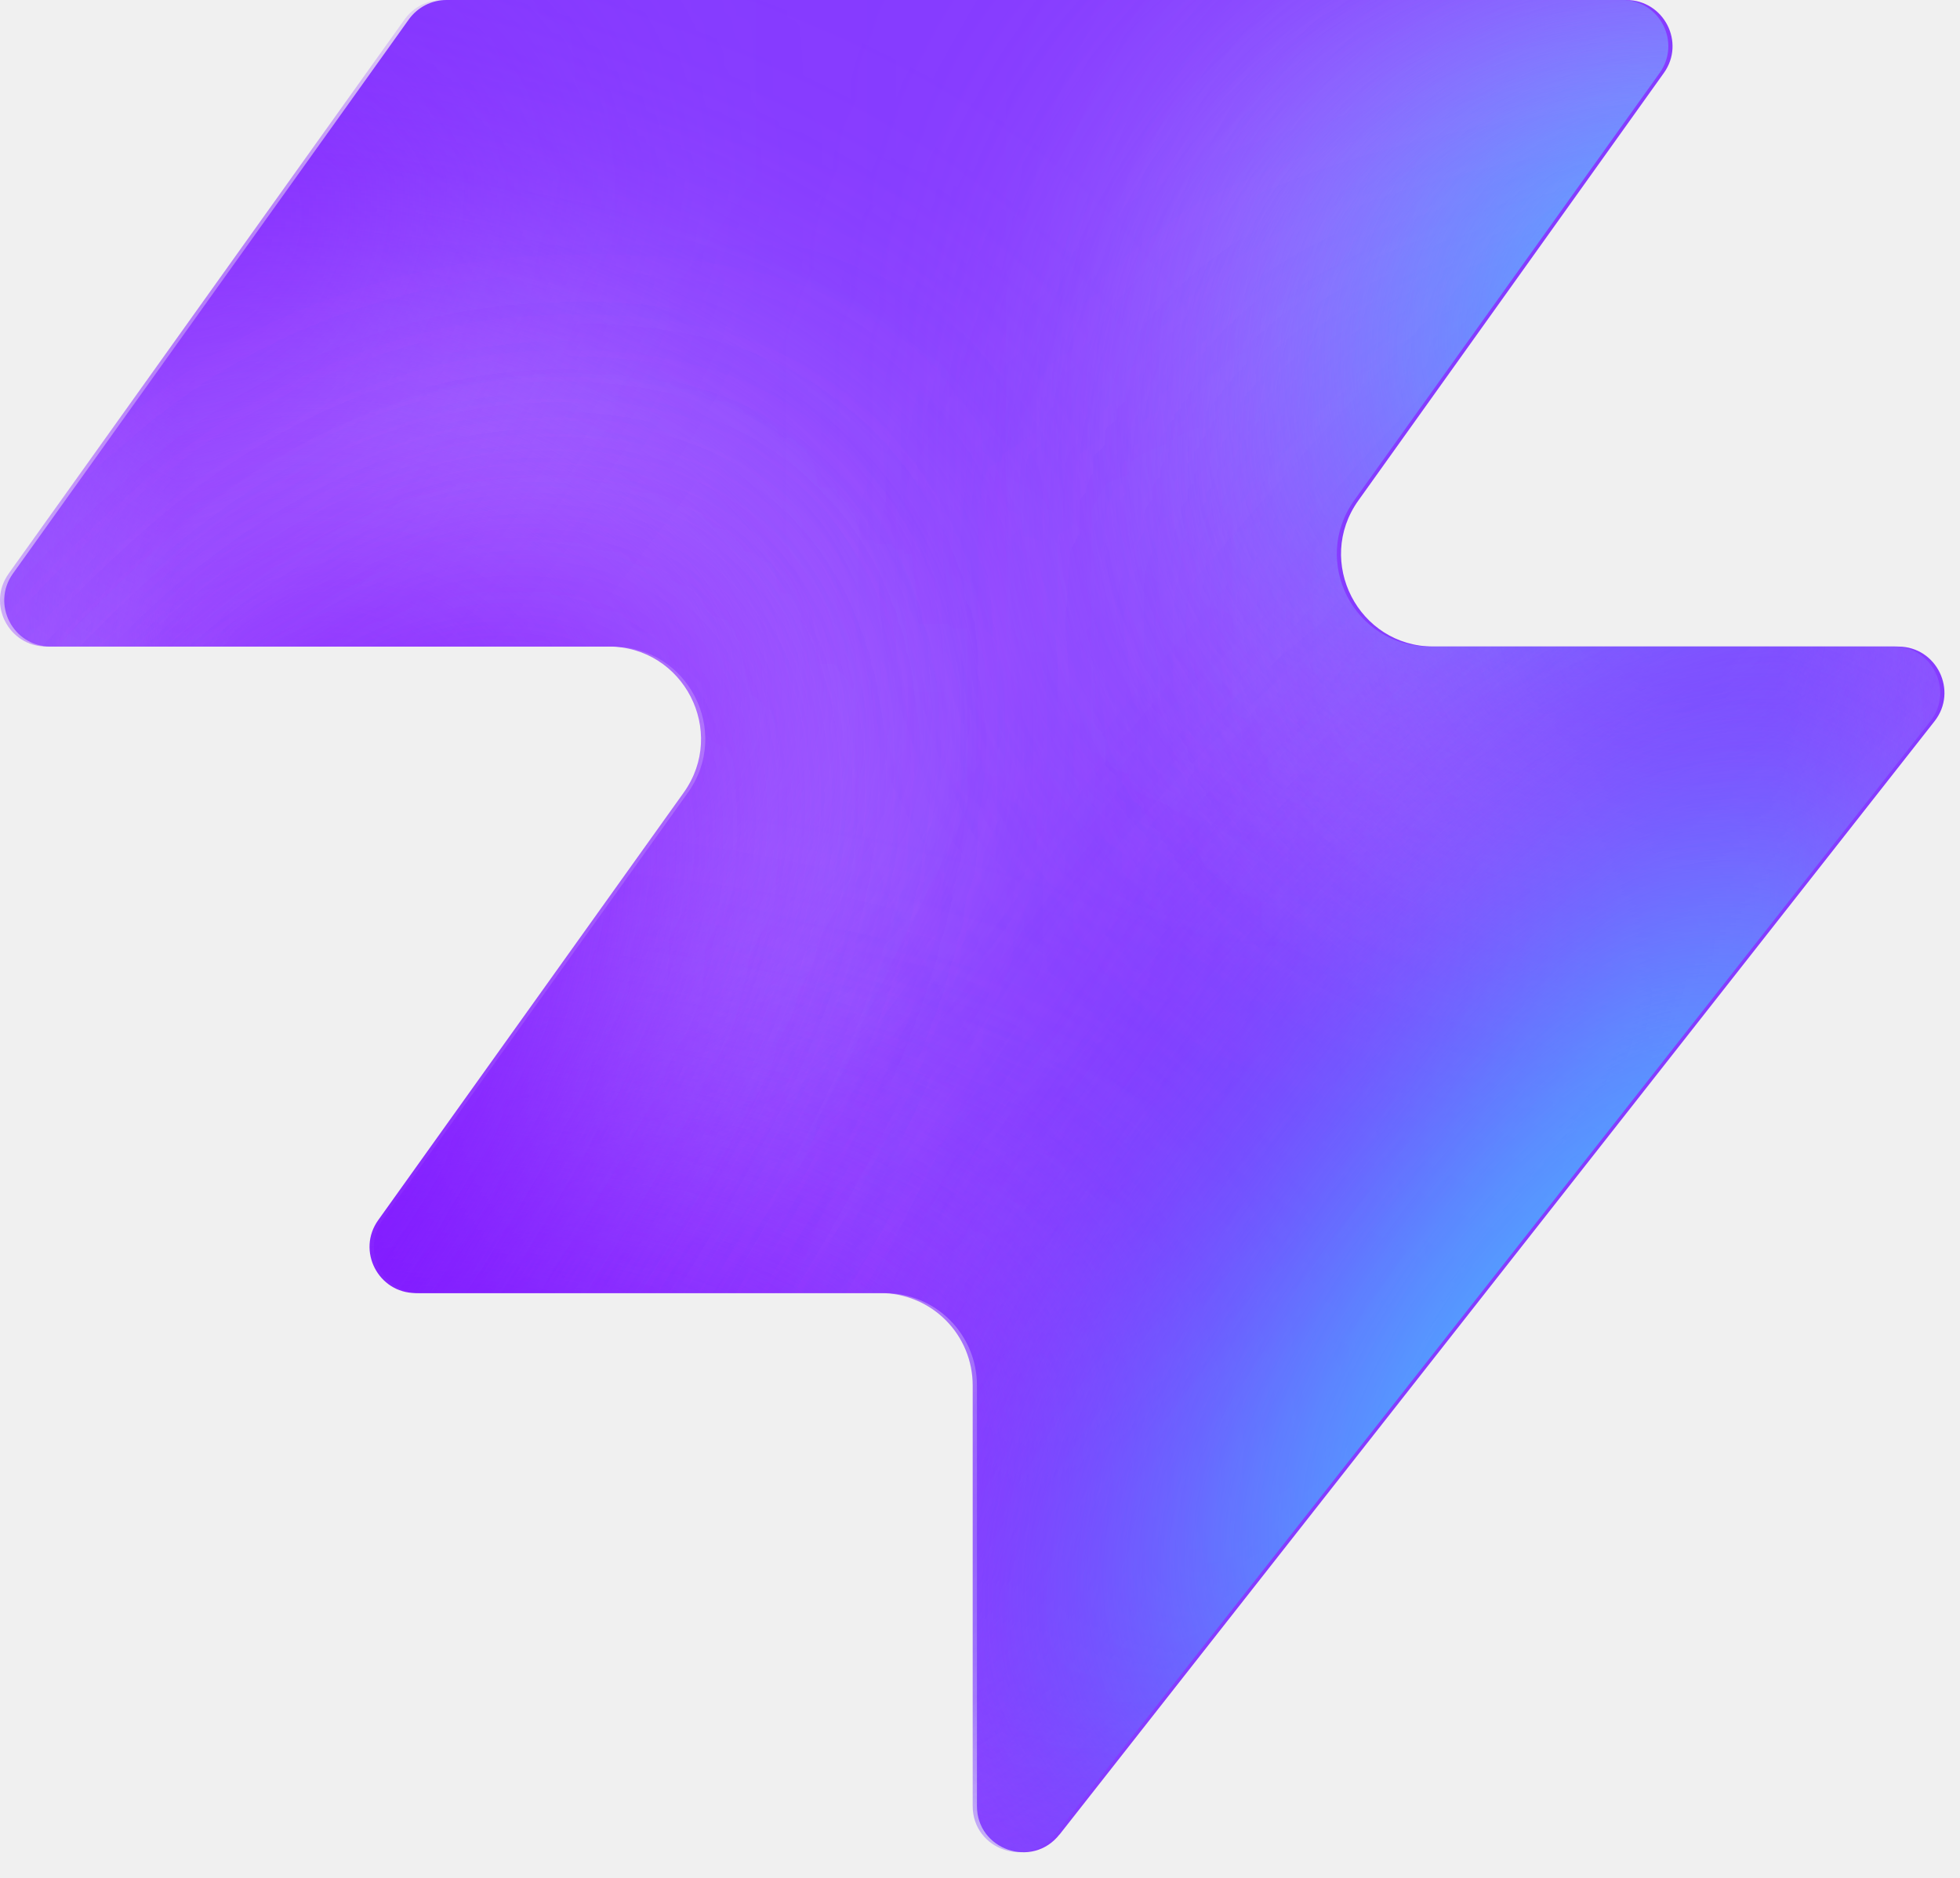
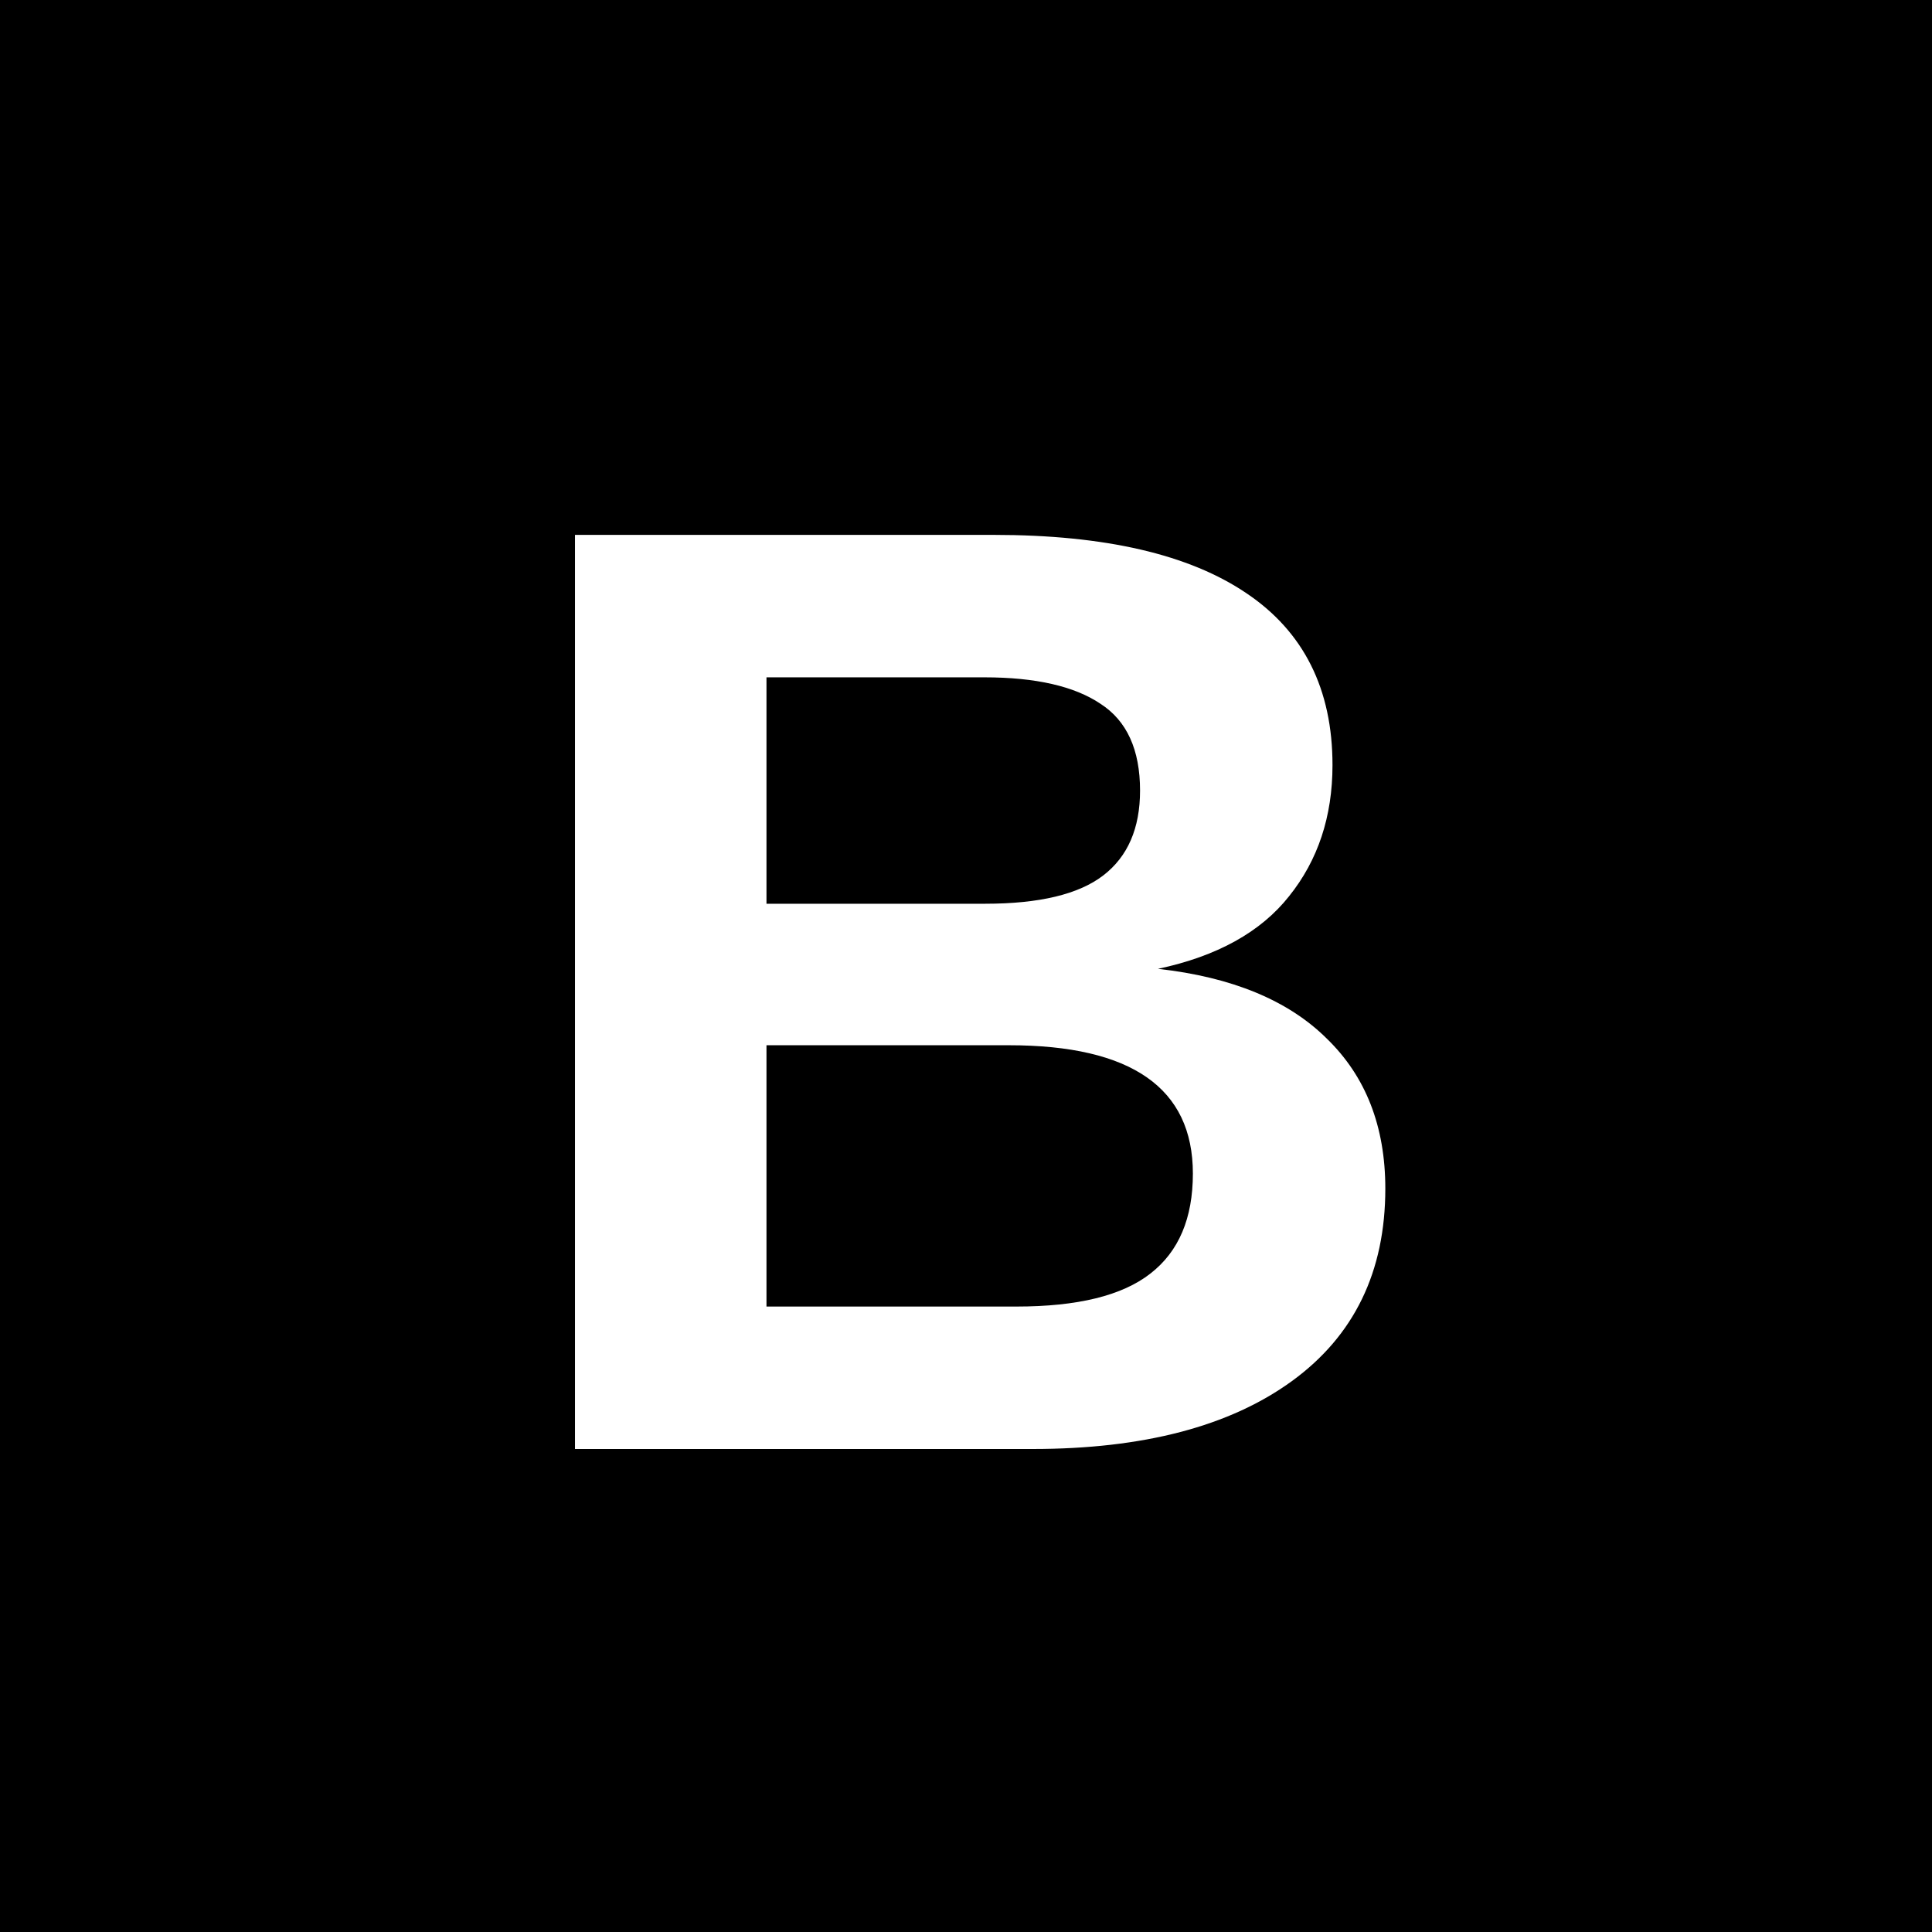
- <svg xmlns="http://www.w3.org/2000/svg" width="48" height="46" fill="none" viewBox="0 0 48 46">
-   <path fill="#863bff" d="M25.946 44.938c-.664.845-2.021.375-2.021-.698V33.937a2.26 2.26 0 0 0-2.262-2.262H10.287c-.92 0-1.456-1.04-.92-1.788l7.48-10.471c1.07-1.497 0-3.578-1.842-3.578H1.237c-.92 0-1.456-1.04-.92-1.788L10.013.474c.214-.297.556-.474.92-.474h28.894c.92 0 1.456 1.04.92 1.788l-7.48 10.471c-1.07 1.498 0 3.579 1.842 3.579h11.377c.943 0 1.473 1.088.89 1.83L25.947 44.94z" style="fill:#863bff;fill:color(display-p3 .525 .23 1);fill-opacity:1" />
-   <mask id="a" width="48" height="46" x="0" y="0" maskUnits="userSpaceOnUse" style="mask-type:alpha">
-     <path fill="#000" d="M25.842 44.938c-.664.844-2.021.375-2.021-.698V33.937a2.26 2.26 0 0 0-2.262-2.262H10.183c-.92 0-1.456-1.04-.92-1.788l7.48-10.471c1.07-1.498 0-3.579-1.842-3.579H1.133c-.92 0-1.456-1.04-.92-1.787L9.91.473c.214-.297.556-.474.92-.474h28.894c.92 0 1.456 1.04.92 1.788l-7.48 10.471c-1.07 1.498 0 3.578 1.842 3.578h11.377c.943 0 1.473 1.088.89 1.832L25.843 44.94z" style="fill:#000;fill-opacity:1" />
-   </mask>
-   <g mask="url(#a)">
-     <g filter="url(#b)">
-       <ellipse cx="5.508" cy="14.704" fill="#ede6ff" rx="5.508" ry="14.704" style="fill:#ede6ff;fill:color(display-p3 .927 .903 1);fill-opacity:1" transform="matrix(.00324 1 1 -.00324 -4.47 31.516)" />
-     </g>
-     <g filter="url(#c)">
-       <ellipse cx="10.399" cy="29.851" fill="#ede6ff" rx="10.399" ry="29.851" style="fill:#ede6ff;fill:color(display-p3 .927 .903 1);fill-opacity:1" transform="matrix(.00324 1 1 -.00324 -39.328 7.883)" />
-     </g>
-     <g filter="url(#d)">
-       <ellipse cx="5.508" cy="30.487" fill="#7e14ff" rx="5.508" ry="30.487" style="fill:#7e14ff;fill:color(display-p3 .492 .077 1);fill-opacity:1" transform="rotate(89.814 -25.913 -14.639)scale(1 -1)" />
-     </g>
-     <g filter="url(#e)">
-       <ellipse cx="5.508" cy="30.599" fill="#7e14ff" rx="5.508" ry="30.599" style="fill:#7e14ff;fill:color(display-p3 .492 .077 1);fill-opacity:1" transform="rotate(89.814 -32.644 -3.334)scale(1 -1)" />
-     </g>
-     <g filter="url(#f)">
-       <ellipse cx="5.508" cy="30.599" fill="#7e14ff" rx="5.508" ry="30.599" style="fill:#7e14ff;fill:color(display-p3 .492 .077 1);fill-opacity:1" transform="matrix(.00324 1 1 -.00324 -34.34 30.47)" />
-     </g>
-     <g filter="url(#g)">
-       <ellipse cx="14.072" cy="22.078" fill="#ede6ff" rx="14.072" ry="22.078" style="fill:#ede6ff;fill:color(display-p3 .927 .903 1);fill-opacity:1" transform="rotate(93.35 24.506 48.493)scale(-1 1)" />
-     </g>
-     <g filter="url(#h)">
-       <ellipse cx="3.47" cy="21.501" fill="#7e14ff" rx="3.47" ry="21.501" style="fill:#7e14ff;fill:color(display-p3 .492 .077 1);fill-opacity:1" transform="rotate(89.009 28.708 47.59)scale(-1 1)" />
-     </g>
-     <g filter="url(#i)">
-       <ellipse cx="3.47" cy="21.501" fill="#7e14ff" rx="3.47" ry="21.501" style="fill:#7e14ff;fill:color(display-p3 .492 .077 1);fill-opacity:1" transform="rotate(89.009 28.708 47.59)scale(-1 1)" />
-     </g>
-     <g filter="url(#j)">
-       <ellipse cx=".387" cy="8.972" fill="#7e14ff" rx="4.407" ry="29.108" style="fill:#7e14ff;fill:color(display-p3 .492 .077 1);fill-opacity:1" transform="rotate(39.51 .387 8.972)" />
-     </g>
-     <g filter="url(#k)">
-       <ellipse cx="47.523" cy="-6.092" fill="#7e14ff" rx="4.407" ry="29.108" style="fill:#7e14ff;fill:color(display-p3 .492 .077 1);fill-opacity:1" transform="rotate(37.892 47.523 -6.092)" />
-     </g>
-     <g filter="url(#l)">
-       <ellipse cx="41.412" cy="6.333" fill="#47bfff" rx="5.971" ry="9.665" style="fill:#47bfff;fill:color(display-p3 .28 .748 1);fill-opacity:1" transform="rotate(37.892 41.412 6.333)" />
-     </g>
-     <g filter="url(#m)">
-       <ellipse cx="-1.879" cy="38.332" fill="#7e14ff" rx="4.407" ry="29.108" style="fill:#7e14ff;fill:color(display-p3 .492 .077 1);fill-opacity:1" transform="rotate(37.892 -1.88 38.332)" />
-     </g>
-     <g filter="url(#n)">
-       <ellipse cx="-1.879" cy="38.332" fill="#7e14ff" rx="4.407" ry="29.108" style="fill:#7e14ff;fill:color(display-p3 .492 .077 1);fill-opacity:1" transform="rotate(37.892 -1.88 38.332)" />
-     </g>
-     <g filter="url(#o)">
-       <ellipse cx="35.651" cy="29.907" fill="#7e14ff" rx="4.407" ry="29.108" style="fill:#7e14ff;fill:color(display-p3 .492 .077 1);fill-opacity:1" transform="rotate(37.892 35.651 29.907)" />
-     </g>
-     <g filter="url(#p)">
-       <ellipse cx="38.418" cy="32.4" fill="#47bfff" rx="5.971" ry="15.297" style="fill:#47bfff;fill:color(display-p3 .28 .748 1);fill-opacity:1" transform="rotate(37.892 38.418 32.4)" />
-     </g>
-   </g>
-   <defs>
-     <filter id="b" width="60.045" height="41.654" x="-19.77" y="16.149" color-interpolation-filters="sRGB" filterUnits="userSpaceOnUse">
-       <feFlood flood-opacity="0" result="BackgroundImageFix" />
-       <feBlend in="SourceGraphic" in2="BackgroundImageFix" result="shape" />
-       <feGaussianBlur result="effect1_foregroundBlur_2002_17158" stdDeviation="7.659" />
-     </filter>
-     <filter id="c" width="90.34" height="51.437" x="-54.613" y="-7.533" color-interpolation-filters="sRGB" filterUnits="userSpaceOnUse">
-       <feFlood flood-opacity="0" result="BackgroundImageFix" />
-       <feBlend in="SourceGraphic" in2="BackgroundImageFix" result="shape" />
-       <feGaussianBlur result="effect1_foregroundBlur_2002_17158" stdDeviation="7.659" />
-     </filter>
-     <filter id="d" width="79.355" height="29.4" x="-49.64" y="2.03" color-interpolation-filters="sRGB" filterUnits="userSpaceOnUse">
-       <feFlood flood-opacity="0" result="BackgroundImageFix" />
-       <feBlend in="SourceGraphic" in2="BackgroundImageFix" result="shape" />
-       <feGaussianBlur result="effect1_foregroundBlur_2002_17158" stdDeviation="4.596" />
-     </filter>
-     <filter id="e" width="79.579" height="29.4" x="-45.045" y="20.029" color-interpolation-filters="sRGB" filterUnits="userSpaceOnUse">
-       <feFlood flood-opacity="0" result="BackgroundImageFix" />
-       <feBlend in="SourceGraphic" in2="BackgroundImageFix" result="shape" />
-       <feGaussianBlur result="effect1_foregroundBlur_2002_17158" stdDeviation="4.596" />
-     </filter>
-     <filter id="f" width="79.579" height="29.4" x="-43.513" y="21.178" color-interpolation-filters="sRGB" filterUnits="userSpaceOnUse">
-       <feFlood flood-opacity="0" result="BackgroundImageFix" />
-       <feBlend in="SourceGraphic" in2="BackgroundImageFix" result="shape" />
-       <feGaussianBlur result="effect1_foregroundBlur_2002_17158" stdDeviation="4.596" />
-     </filter>
-     <filter id="g" width="74.749" height="58.852" x="15.756" y="-17.901" color-interpolation-filters="sRGB" filterUnits="userSpaceOnUse">
-       <feFlood flood-opacity="0" result="BackgroundImageFix" />
-       <feBlend in="SourceGraphic" in2="BackgroundImageFix" result="shape" />
-       <feGaussianBlur result="effect1_foregroundBlur_2002_17158" stdDeviation="7.659" />
-     </filter>
-     <filter id="h" width="61.377" height="25.362" x="23.548" y="2.284" color-interpolation-filters="sRGB" filterUnits="userSpaceOnUse">
-       <feFlood flood-opacity="0" result="BackgroundImageFix" />
-       <feBlend in="SourceGraphic" in2="BackgroundImageFix" result="shape" />
-       <feGaussianBlur result="effect1_foregroundBlur_2002_17158" stdDeviation="4.596" />
-     </filter>
-     <filter id="i" width="61.377" height="25.362" x="23.548" y="2.284" color-interpolation-filters="sRGB" filterUnits="userSpaceOnUse">
-       <feFlood flood-opacity="0" result="BackgroundImageFix" />
-       <feBlend in="SourceGraphic" in2="BackgroundImageFix" result="shape" />
-       <feGaussianBlur result="effect1_foregroundBlur_2002_17158" stdDeviation="4.596" />
-     </filter>
-     <filter id="j" width="56.045" height="63.649" x="-27.636" y="-22.853" color-interpolation-filters="sRGB" filterUnits="userSpaceOnUse">
-       <feFlood flood-opacity="0" result="BackgroundImageFix" />
-       <feBlend in="SourceGraphic" in2="BackgroundImageFix" result="shape" />
-       <feGaussianBlur result="effect1_foregroundBlur_2002_17158" stdDeviation="4.596" />
-     </filter>
-     <filter id="k" width="54.814" height="64.646" x="20.116" y="-38.415" color-interpolation-filters="sRGB" filterUnits="userSpaceOnUse">
-       <feFlood flood-opacity="0" result="BackgroundImageFix" />
-       <feBlend in="SourceGraphic" in2="BackgroundImageFix" result="shape" />
-       <feGaussianBlur result="effect1_foregroundBlur_2002_17158" stdDeviation="4.596" />
-     </filter>
-     <filter id="l" width="33.541" height="35.313" x="24.641" y="-11.323" color-interpolation-filters="sRGB" filterUnits="userSpaceOnUse">
-       <feFlood flood-opacity="0" result="BackgroundImageFix" />
-       <feBlend in="SourceGraphic" in2="BackgroundImageFix" result="shape" />
-       <feGaussianBlur result="effect1_foregroundBlur_2002_17158" stdDeviation="4.596" />
-     </filter>
-     <filter id="m" width="54.814" height="64.646" x="-29.286" y="6.009" color-interpolation-filters="sRGB" filterUnits="userSpaceOnUse">
-       <feFlood flood-opacity="0" result="BackgroundImageFix" />
-       <feBlend in="SourceGraphic" in2="BackgroundImageFix" result="shape" />
-       <feGaussianBlur result="effect1_foregroundBlur_2002_17158" stdDeviation="4.596" />
-     </filter>
-     <filter id="n" width="54.814" height="64.646" x="-29.286" y="6.009" color-interpolation-filters="sRGB" filterUnits="userSpaceOnUse">
-       <feFlood flood-opacity="0" result="BackgroundImageFix" />
-       <feBlend in="SourceGraphic" in2="BackgroundImageFix" result="shape" />
-       <feGaussianBlur result="effect1_foregroundBlur_2002_17158" stdDeviation="4.596" />
-     </filter>
-     <filter id="o" width="54.814" height="64.646" x="8.244" y="-2.416" color-interpolation-filters="sRGB" filterUnits="userSpaceOnUse">
-       <feFlood flood-opacity="0" result="BackgroundImageFix" />
-       <feBlend in="SourceGraphic" in2="BackgroundImageFix" result="shape" />
-       <feGaussianBlur result="effect1_foregroundBlur_2002_17158" stdDeviation="4.596" />
-     </filter>
-     <filter id="p" width="39.409" height="43.623" x="18.713" y="10.588" color-interpolation-filters="sRGB" filterUnits="userSpaceOnUse">
-       <feFlood flood-opacity="0" result="BackgroundImageFix" />
-       <feBlend in="SourceGraphic" in2="BackgroundImageFix" result="shape" />
-       <feGaussianBlur result="effect1_foregroundBlur_2002_17158" stdDeviation="4.596" />
-     </filter>
-   </defs>
+ <svg xmlns="http://www.w3.org/2000/svg" viewBox="0 0 32 32">
+   <rect width="32" height="32" fill="#000" />
+   <text x="16" y="24" font-family="'Arial Black',Arial,sans-serif" font-size="22" font-weight="900" fill="#fff" text-anchor="middle" dominant-baseline="auto">B</text>
</svg>
